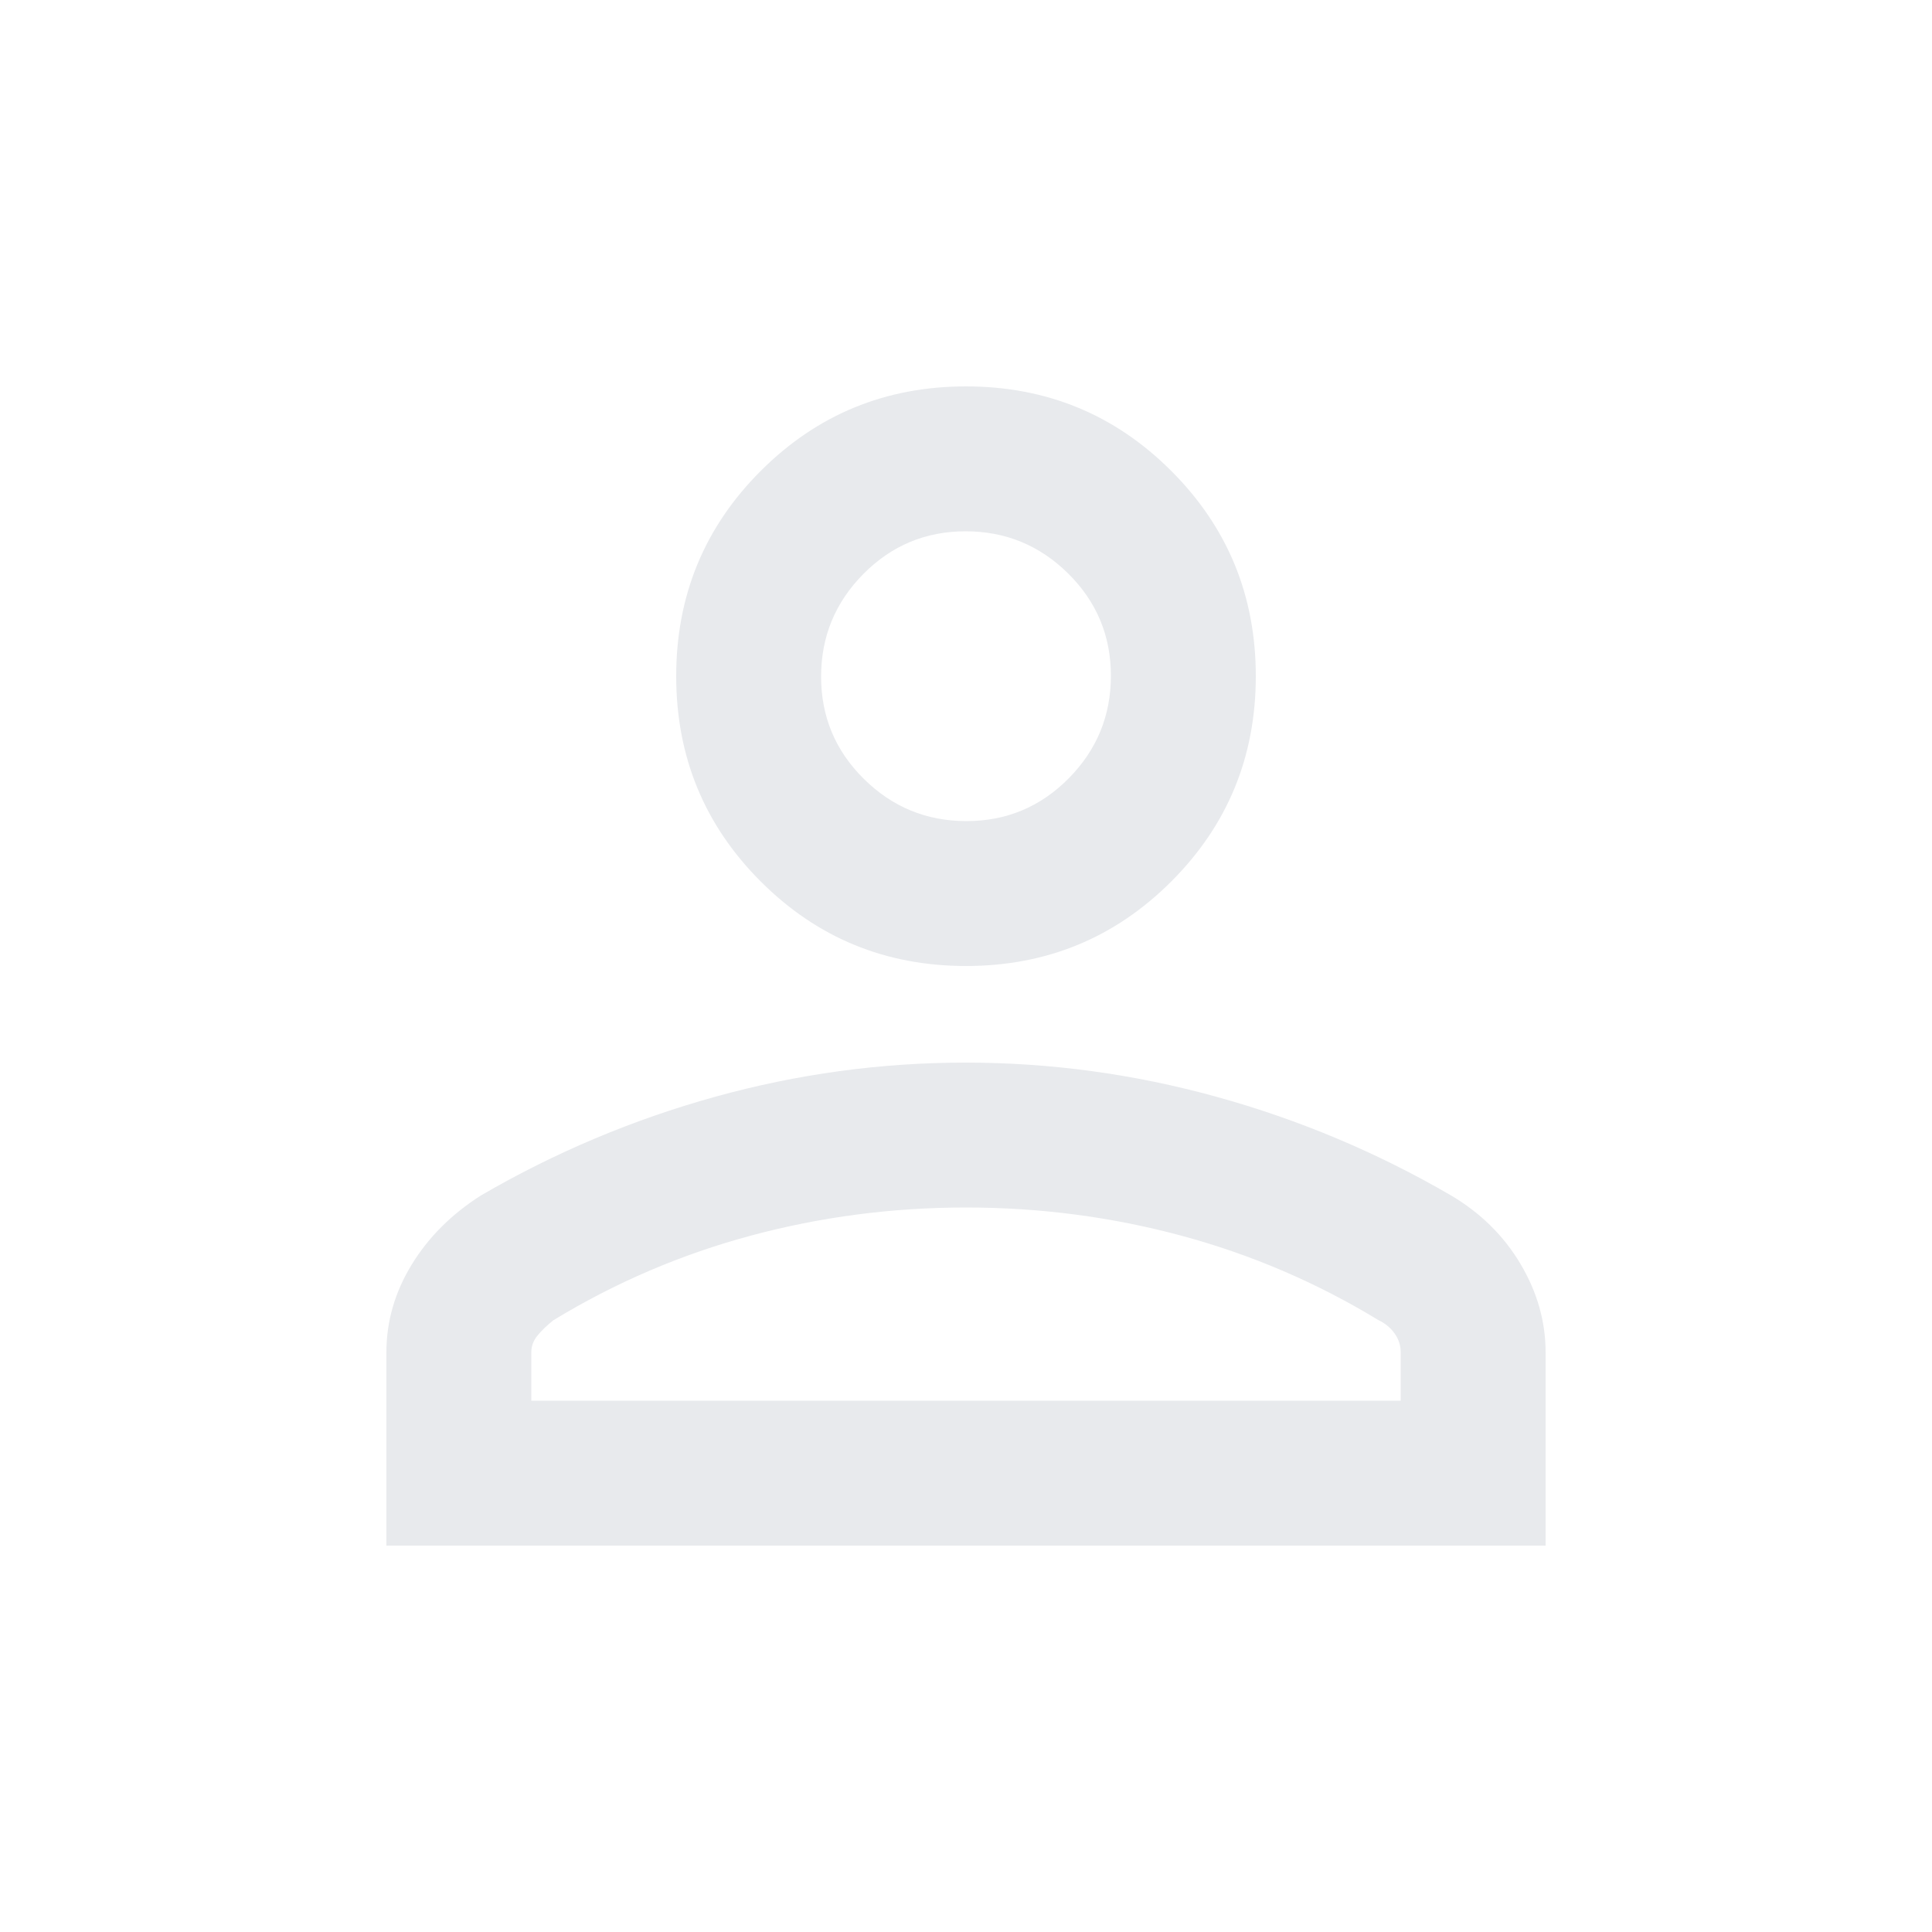
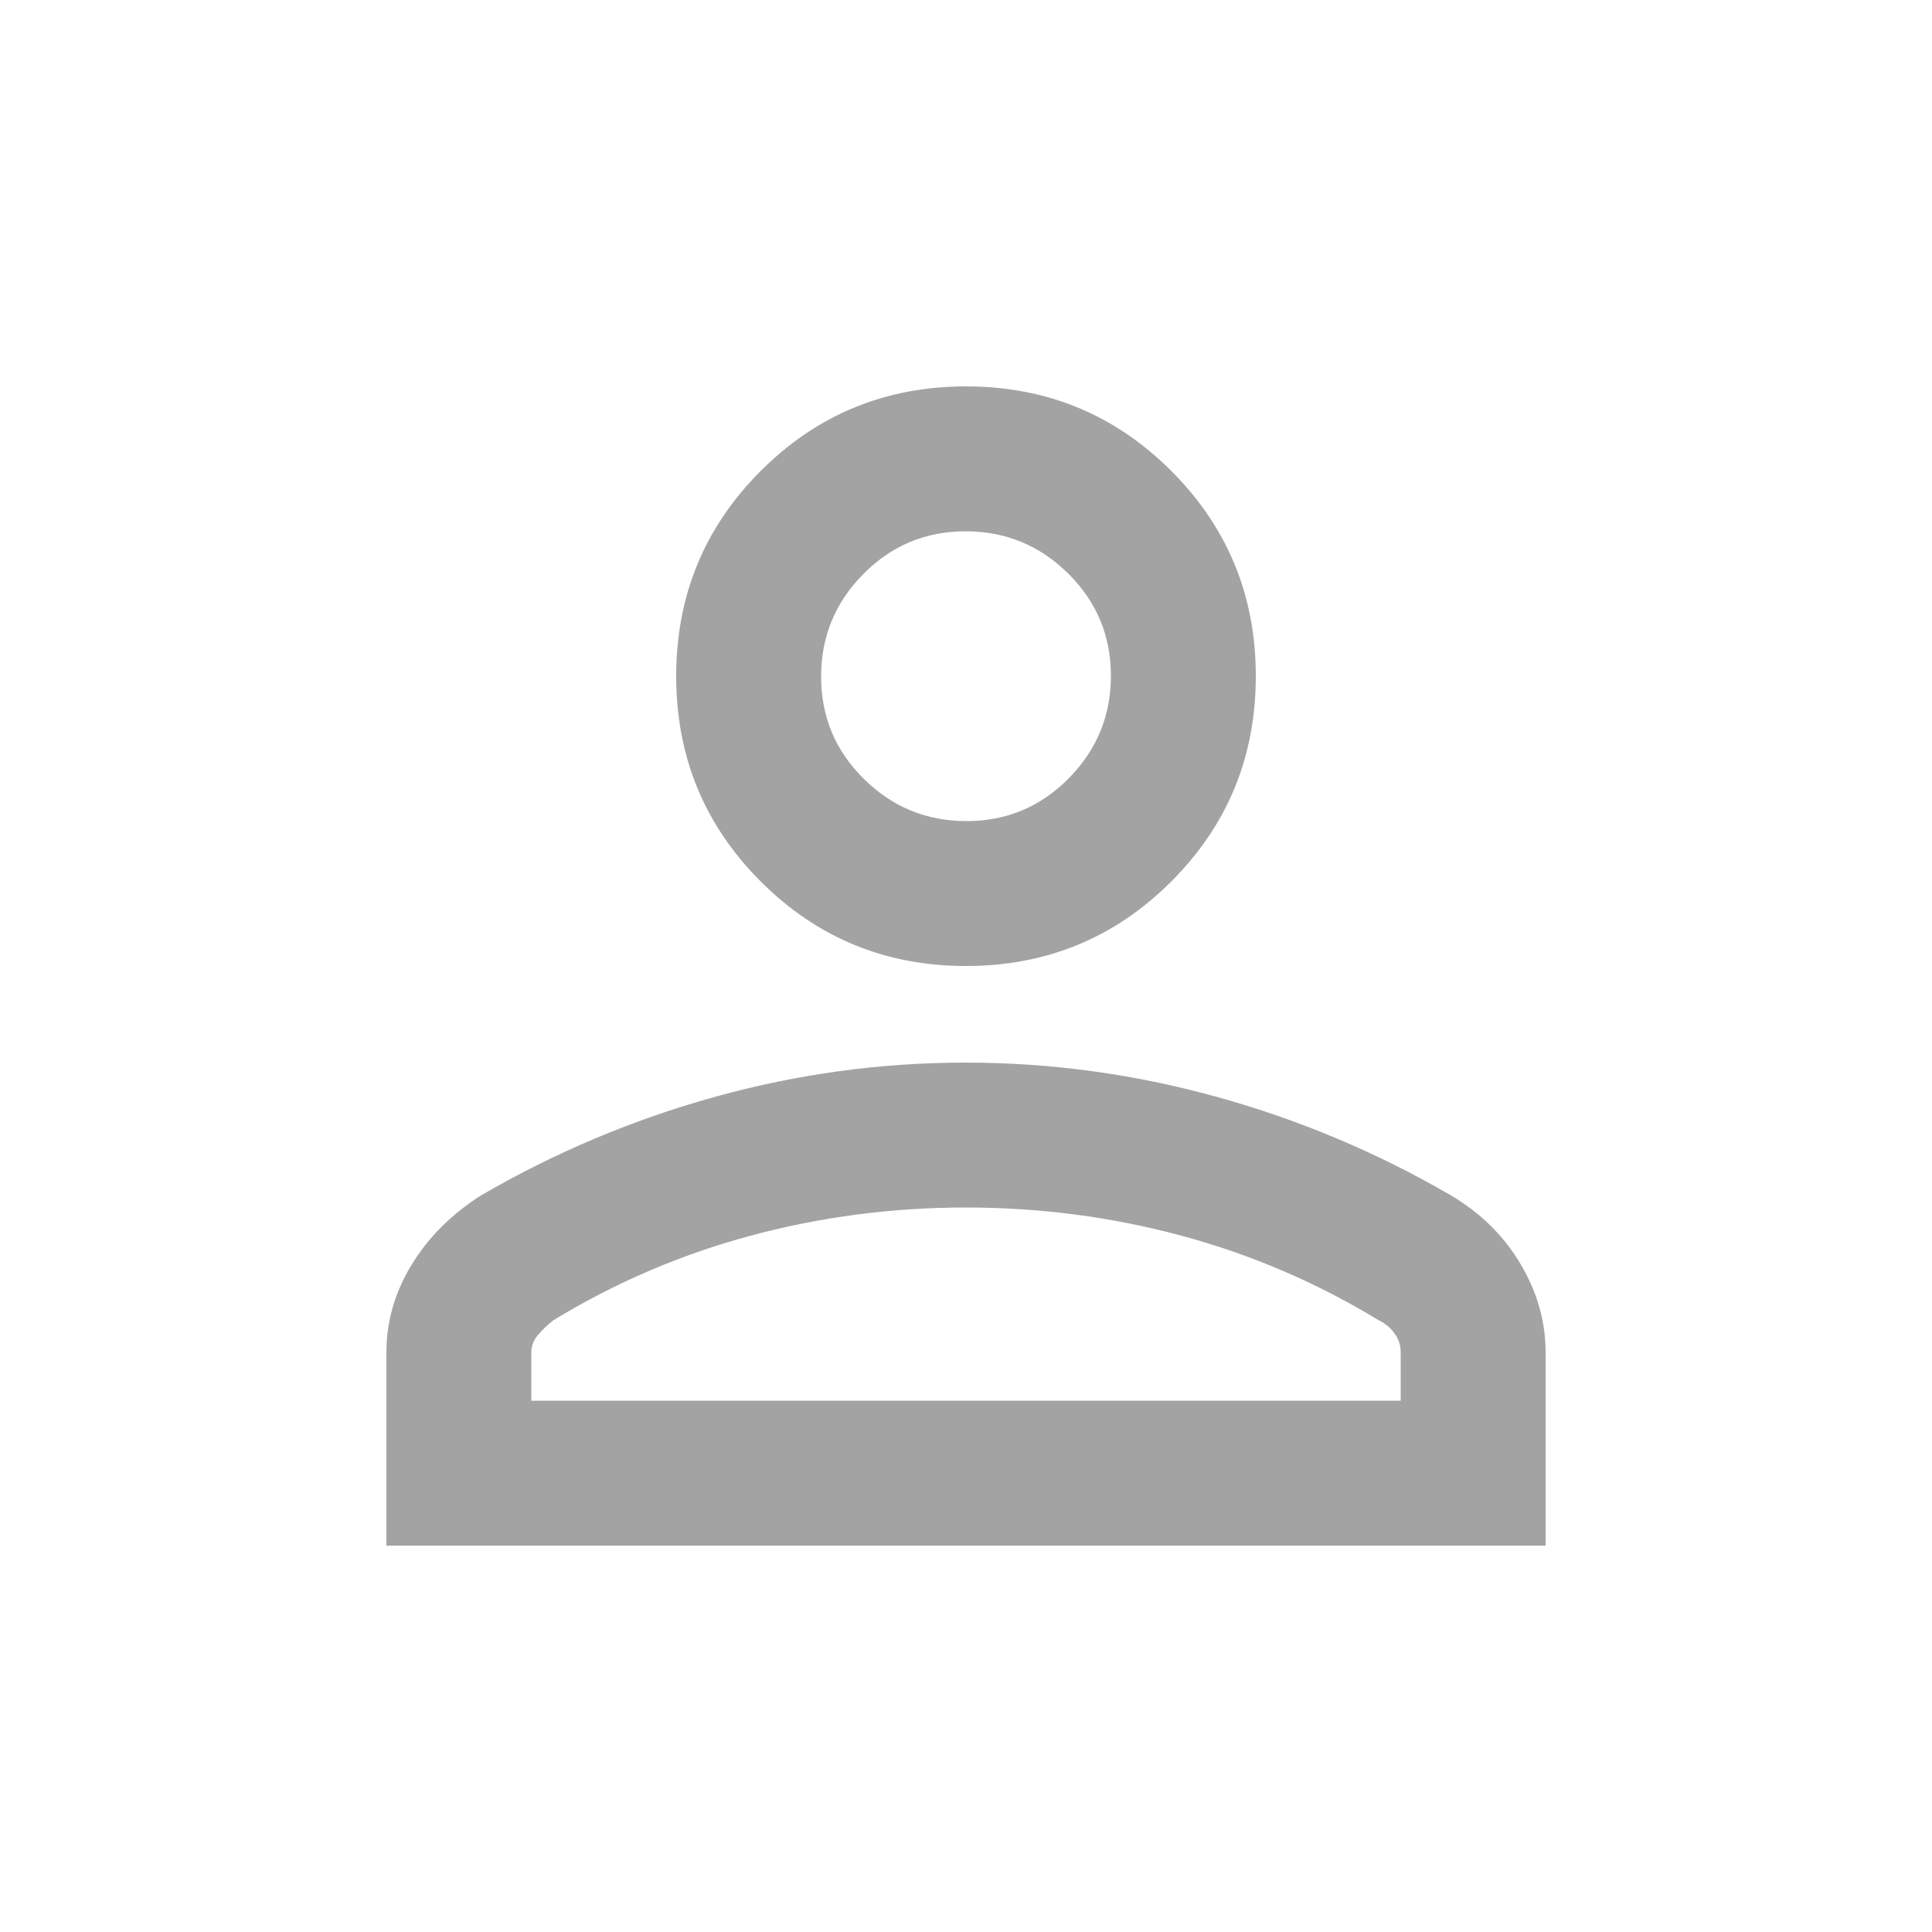
- <svg xmlns="http://www.w3.org/2000/svg" height="20px" viewBox="0 -960 960 960" width="20px" fill="#e8eaed">
+ <svg xmlns="http://www.w3.org/2000/svg" height="20px" viewBox="0 -960 960 960" width="20px" fill="#a3a3a3">
  <path d="M480-480q-60 0-102-42t-42-102q0-60 42-102t102-42q60 0 102 42t42 102q0 60-42 102t-102 42ZM192-192v-96q0-23 12.5-43.5T239-366q55-32 116.29-49 61.29-17 124.5-17t124.71 17Q666-398 721-366q22 13 34.5 34t12.5 44v96H192Zm72-72h432v-24q0-5.18-3.03-9.41-3.02-4.24-7.97-6.59-46-28-98-42t-107-14q-55 0-107 14t-98 42q-5 4-8 7.72-3 3.73-3 8.28v24Zm216.21-288Q510-552 531-573.21t21-51Q552-654 530.79-675t-51-21Q450-696 429-674.79t-21 51Q408-594 429.21-573t51 21Zm-.21-72Zm0 360Z" />
</svg>
